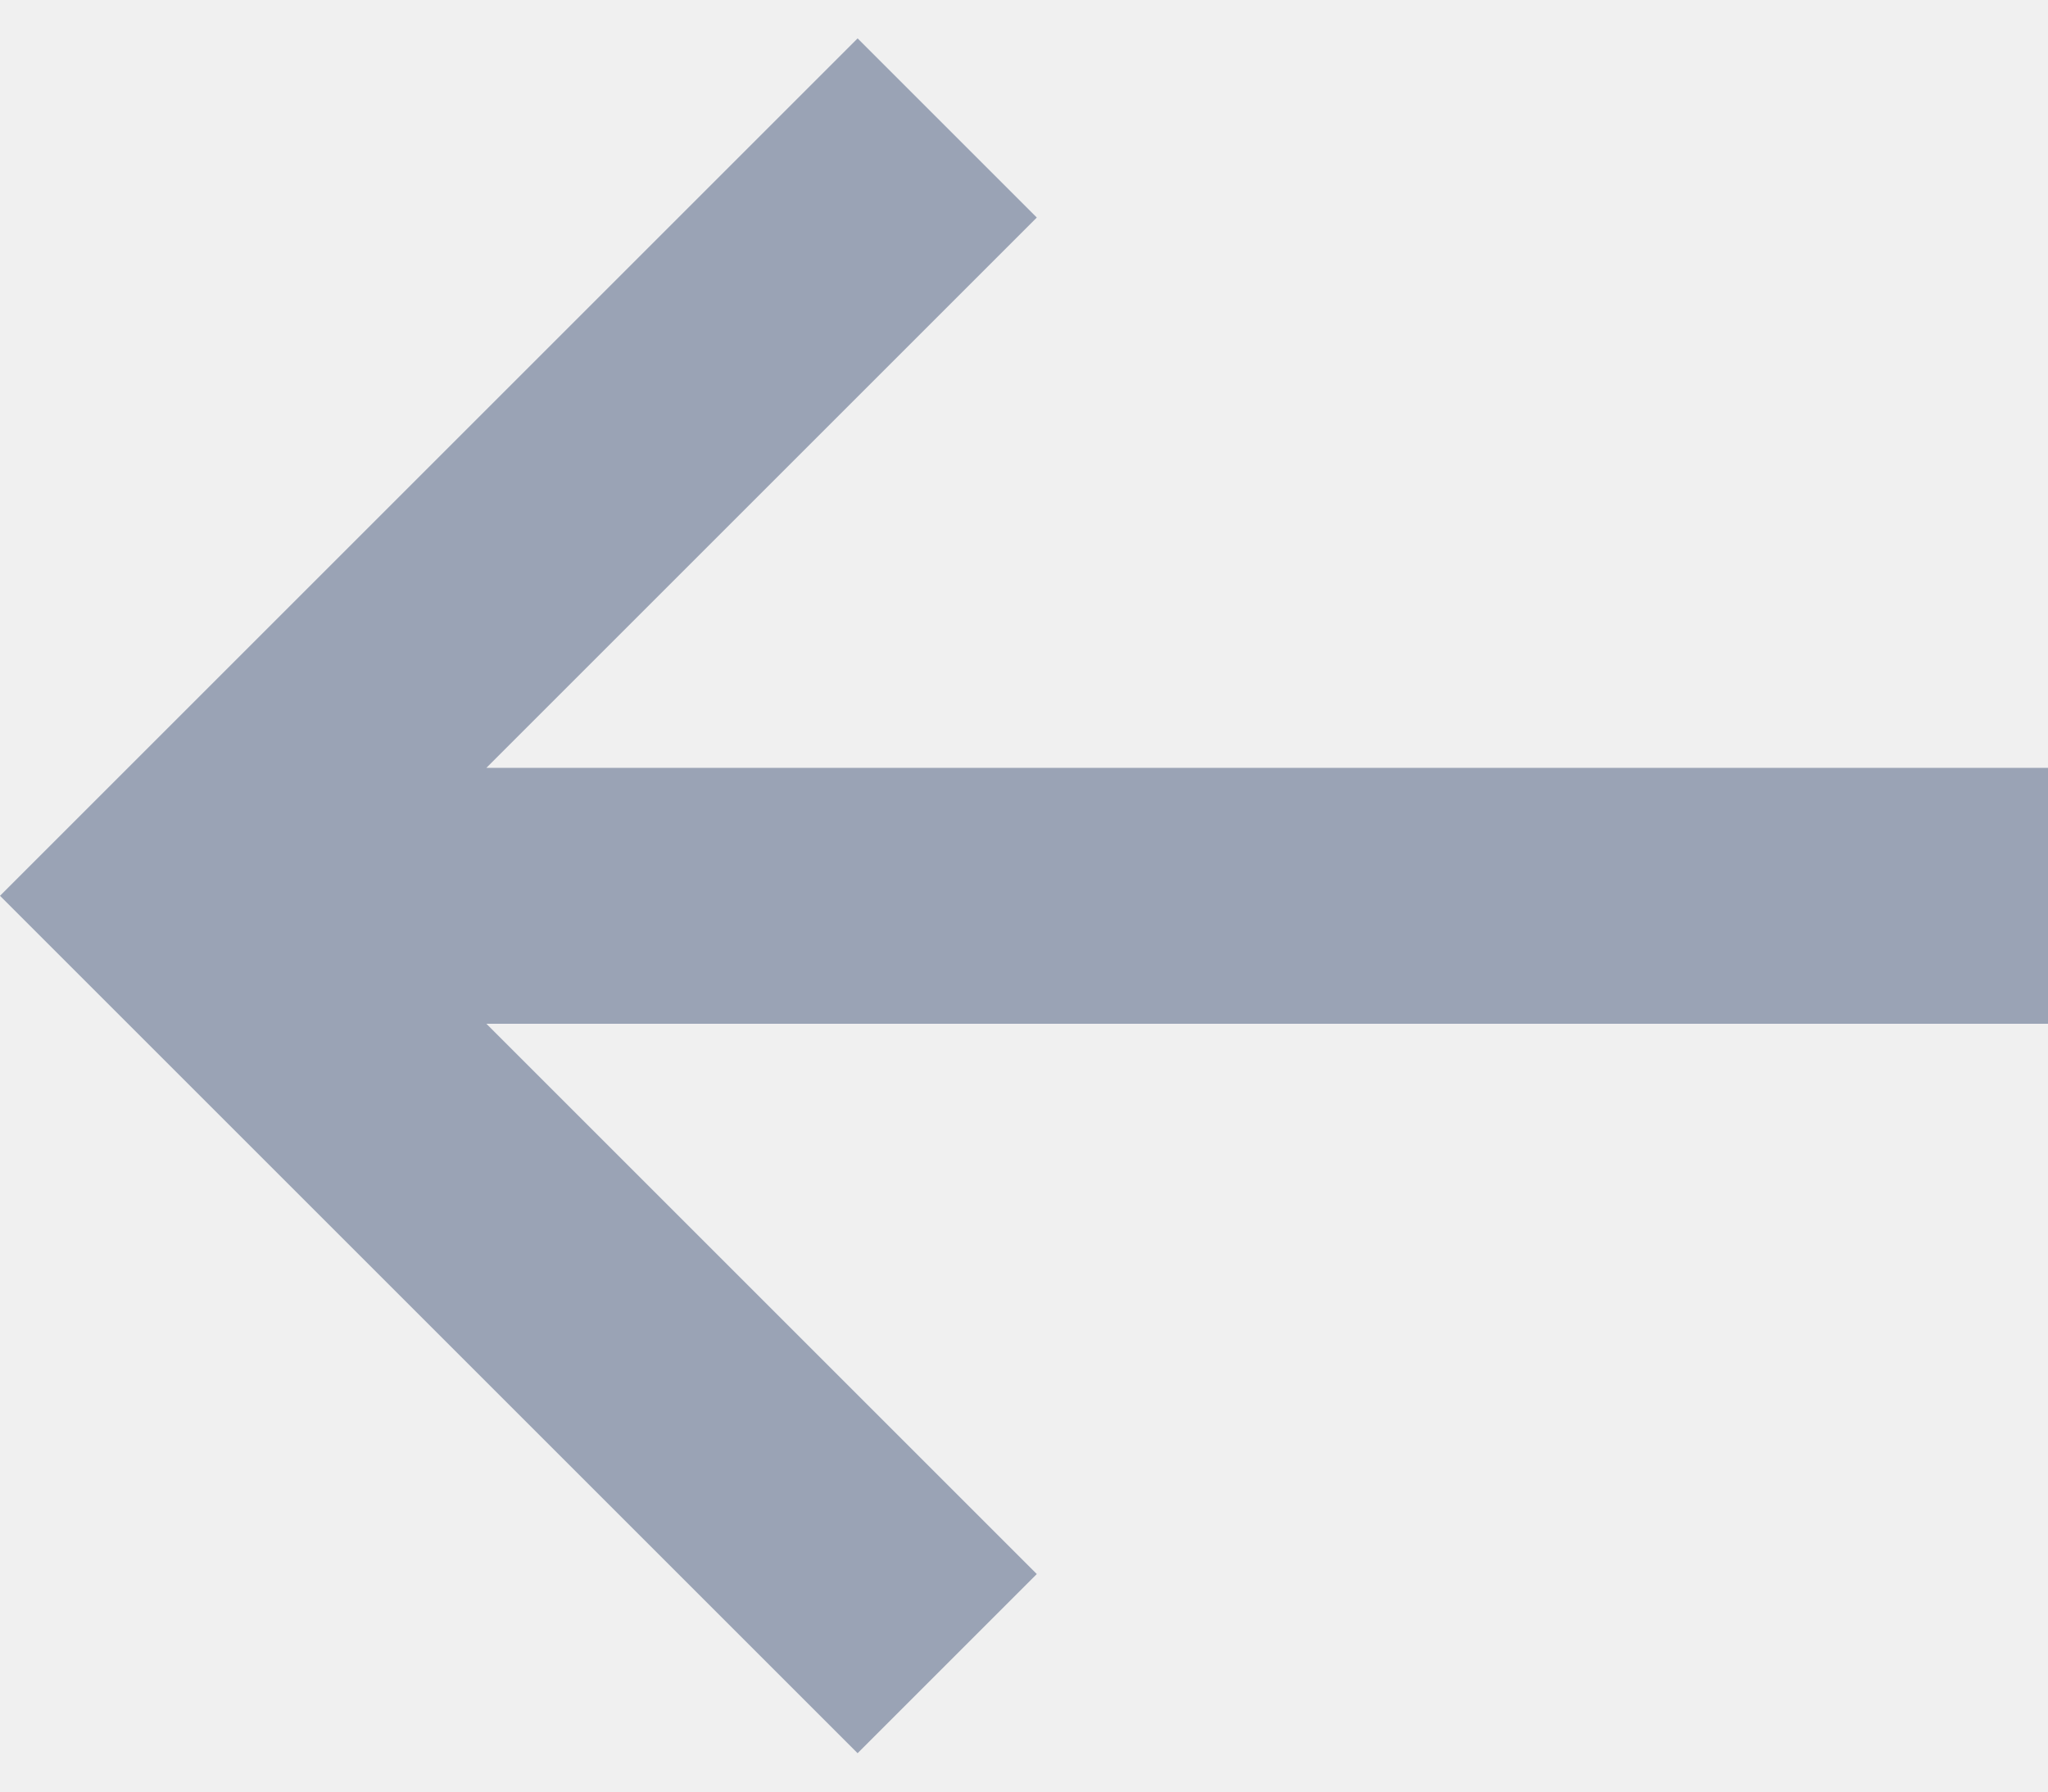
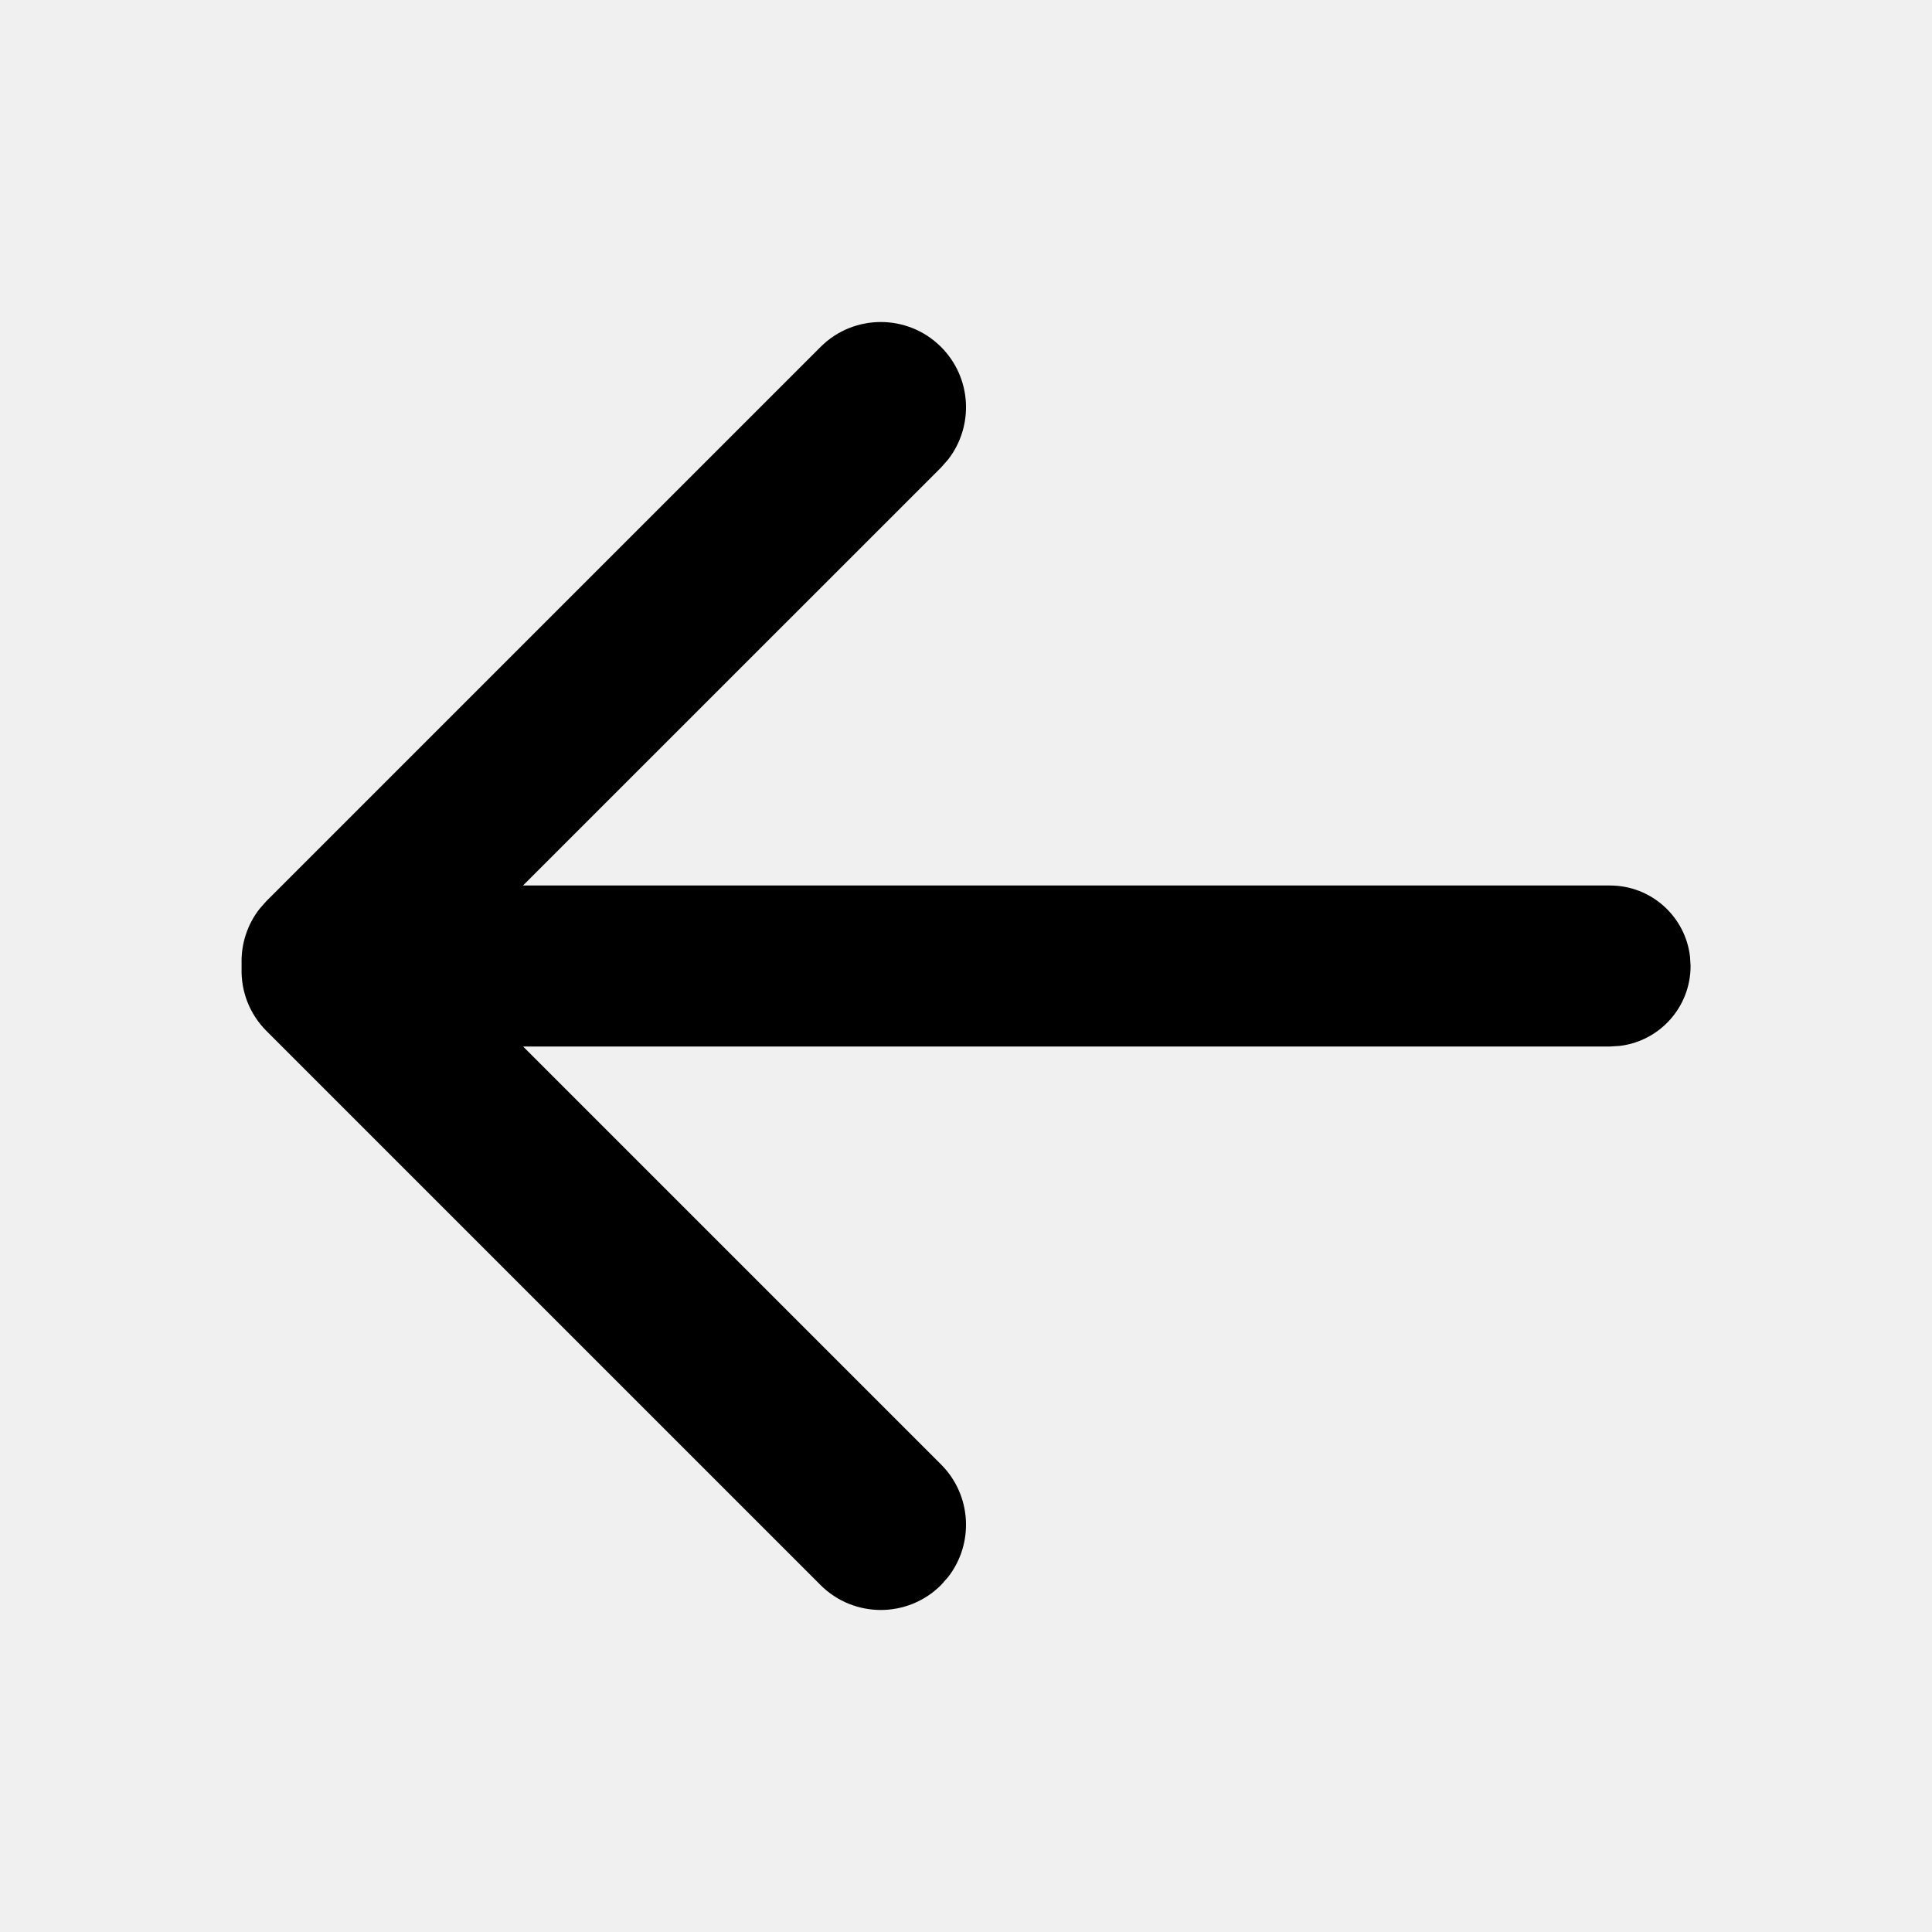
- <svg xmlns="http://www.w3.org/2000/svg" xmlns:xlink="http://www.w3.org/1999/xlink" width="16px" height="14px" viewBox="0 0 16 14" version="1.1">
-   <defs>
-     <polygon id="path-1" points="10.7 18.7 12.1 17.3 7.8 13 20 13 20 11 7.8 11 12.1 6.7 10.7 5.3 4 12" />
-   </defs>
-   <g id="시도들" stroke="none" stroke-width="1" fill="none" fill-rule="evenodd">
-     <g id="Paper-Show---Pdf(loading)" transform="translate(-328, -87)">
-       <g id="Group-6" transform="translate(324, 82)">
-         <g id="Icon/Back">
-           <mask id="mask-2" fill="white">
-             <use xlink:href="#path-1" />
-           </mask>
-           <g id="Mask" fill-rule="nonzero" />
-           <g id="↳-🎨Color" stroke-width="1" fill-rule="evenodd" mask="url(#mask-2)" fill="#9AA3B5">
-             <rect id="Rectangle" x="0" y="0" width="24" height="24" rx="5" />
-           </g>
-         </g>
-       </g>
-     </g>
+ <svg xmlns="http://www.w3.org/2000/svg" width="24px" height="24px" viewBox="0 0 24 24" version="1.1">
+   <g id="Icon/back" stroke="none" stroke-width="1" fill="none" fill-rule="evenodd">
+     <path d="M11.69,4.31 C12.072,4.692 12.101,5.292 11.778,5.708 L11.69,5.808 L6.497,11 L20.001,11 C20.513,11 20.936,11.386 20.994,11.883 L21.001,12 C21.001,12.513 20.614,12.936 20.117,12.993 L20.001,13 L6.498,13 L11.69,18.192 C12.072,18.574 12.101,19.175 11.778,19.59 L11.69,19.69 C11.277,20.103 10.606,20.103 10.193,19.69 L10.193,19.69 L3.311,12.808 C3.097,12.594 2.994,12.313 3.001,12.033 C3.001,12.022 3.001,12.011 3.001,12 C3.001,11.989 3.001,11.978 3.001,11.967 C2.995,11.728 3.07,11.486 3.226,11.288 L3.311,11.192 L10.193,4.31 C10.606,3.897 11.277,3.897 11.69,4.31 Z" id="Combined-Shape" fill="#000000" fill-rule="nonzero" />
  </g>
</svg>
